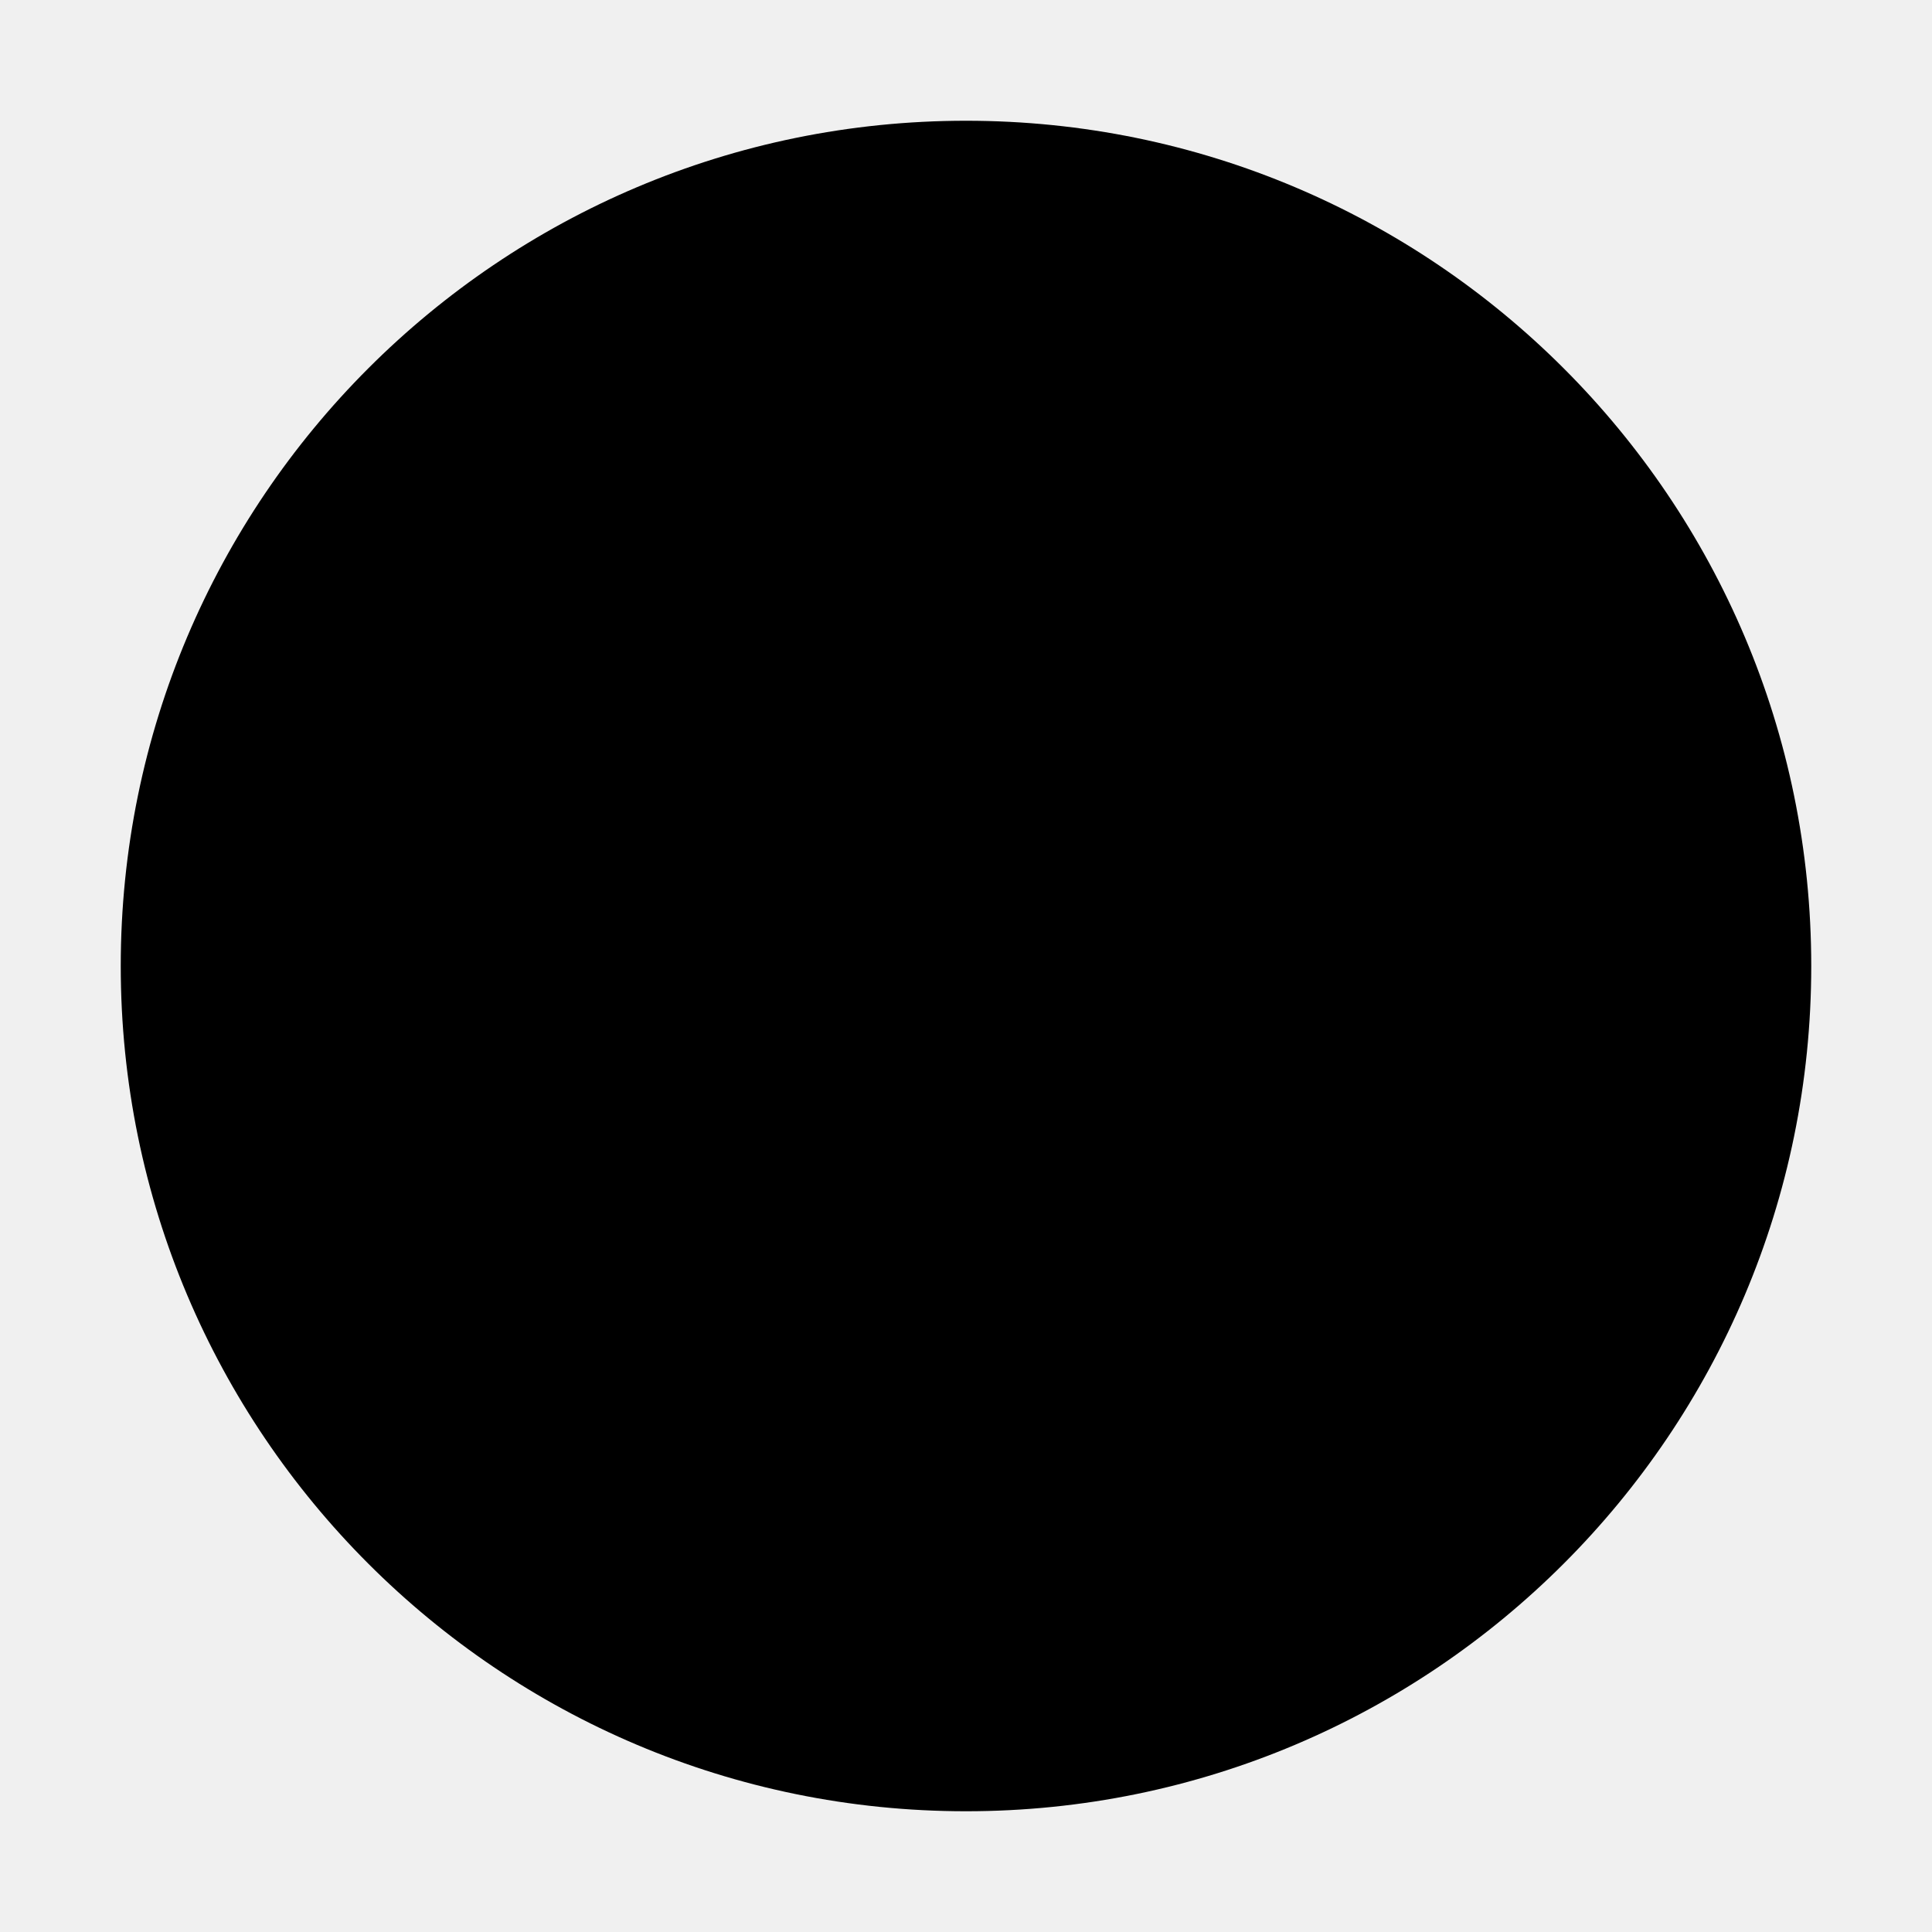
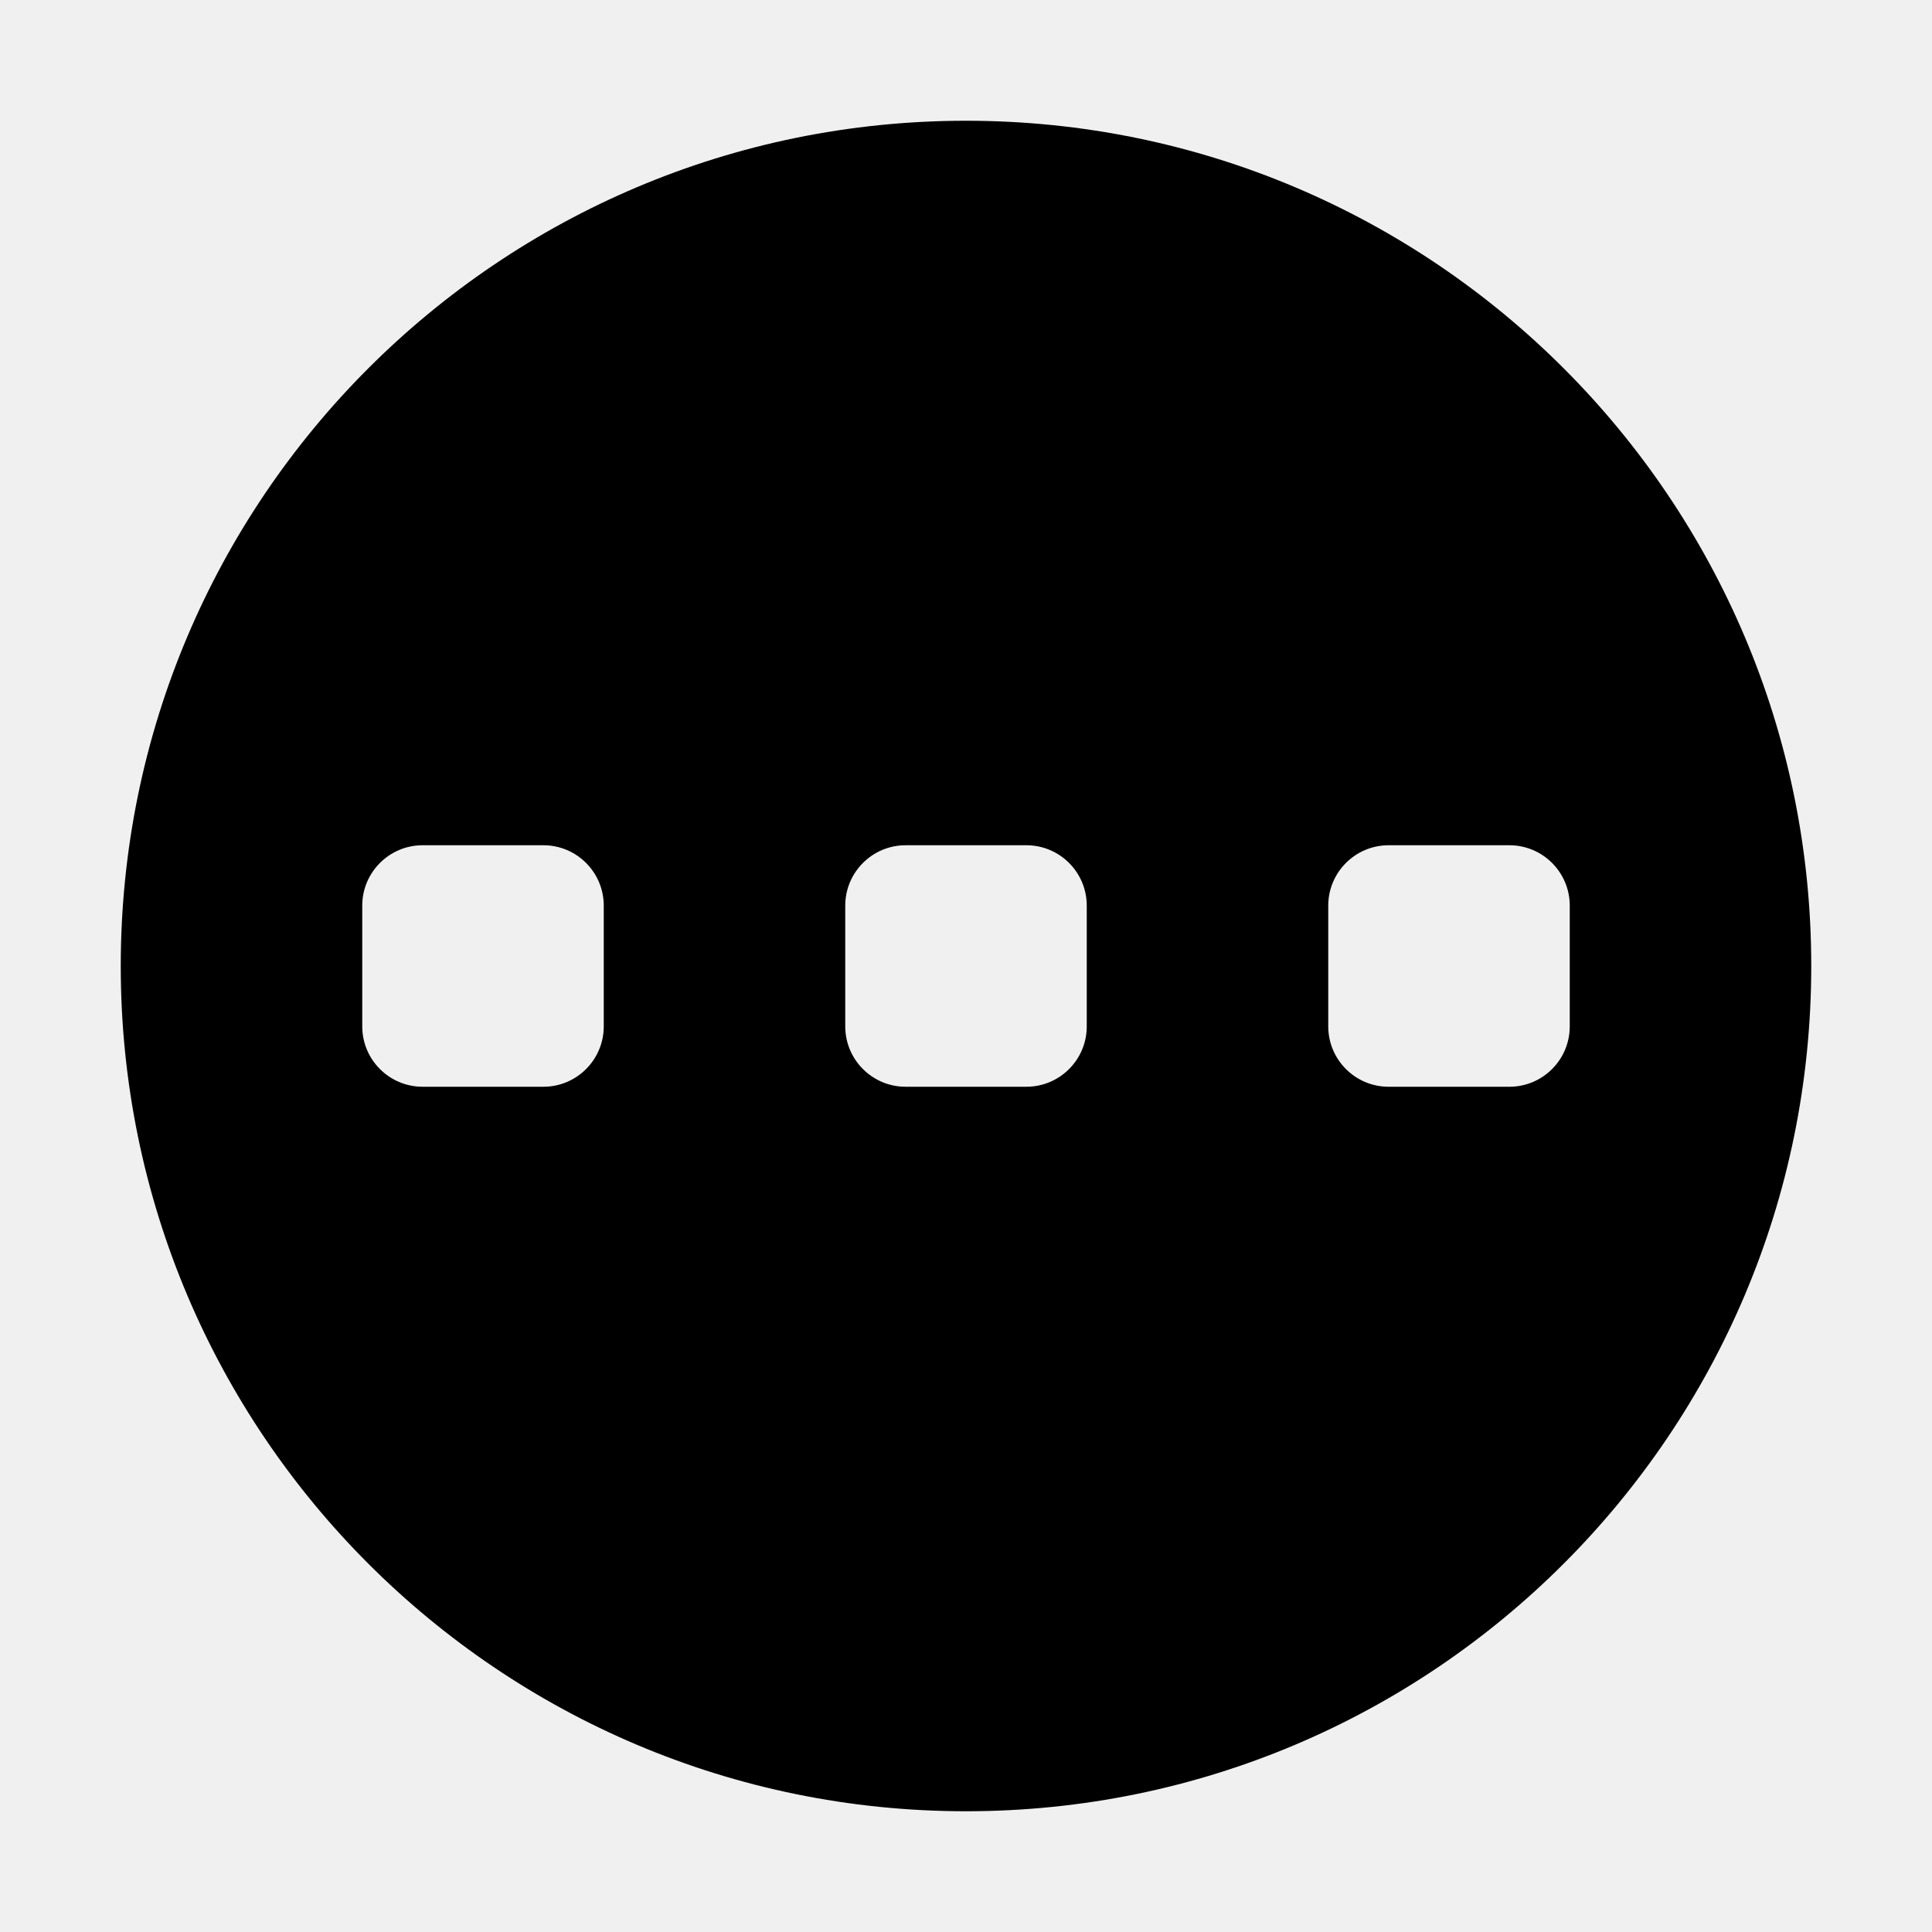
<svg xmlns="http://www.w3.org/2000/svg" width="16" height="16" viewBox="0 0 16 16">
  <g id="status-waiting">
-     <path d="M8 15C11.866 15 15 11.866 15 8C15 4.134 11.866 1 8 1C4.134 1 1 4.134 1 8C1 11.866 4.134 15 8 15Z" fill="currentColor" />
-     <path opacity="0.7" d="M4.5 7H3.5C3.224 7 3 7.224 3 7.5V8.5C3 8.776 3.224 9 3.5 9H4.5C4.776 9 5 8.776 5 8.5V7.5C5 7.224 4.776 7 4.5 7Z" fill="currentColor" />
-     <path opacity="0.85" d="M8.5 7H7.5C7.224 7 7 7.224 7 7.5V8.5C7 8.776 7.224 9 7.5 9H8.5C8.776 9 9 8.776 9 8.5V7.5C9 7.224 8.776 7 8.5 7Z" fill="currentColor" />
-     <path d="M12.5 7H11.5C11.224 7 11 7.224 11 7.5V8.5C11 8.776 11.224 9 11.5 9H12.5C12.776 9 13 8.776 13 8.5V7.5C13 7.224 12.776 7 12.5 7Z" fill="currentColor" />
+     <mask id="status-waiting-mask">
+       <rect width="16" height="16" fill="white" />
+       <path d="M4.5 7H3.5C3.224 7 3 7.224 3 7.5V8.5C3 8.776 3.224 9 3.5 9H4.5C4.776 9 5 8.776 5 8.5V7.5C5 7.224 4.776 7 4.5 7Z" fill="black" />
+       <path d="M8.5 7H7.5C7.224 7 7 7.224 7 7.5V8.5C7 8.776 7.224 9 7.5 9H8.5C8.776 9 9 8.776 9 8.5V7.5C9 7.224 8.776 7 8.5 7Z" fill="black" />
+       <path d="M12.5 7H11.5C11.224 7 11 7.224 11 7.5V8.5C11 8.776 11.224 9 11.5 9H12.5C12.776 9 13 8.776 13 8.5V7.5C13 7.224 12.776 7 12.5 7Z" fill="black" />
+     </mask>
+     <path d="M8 15C11.866 15 15 11.866 15 8C15 4.134 11.866 1 8 1C4.134 1 1 4.134 1 8C1 11.866 4.134 15 8 15Z" fill="currentColor" mask="url(#status-waiting-mask)" />
  </g>
</svg>
